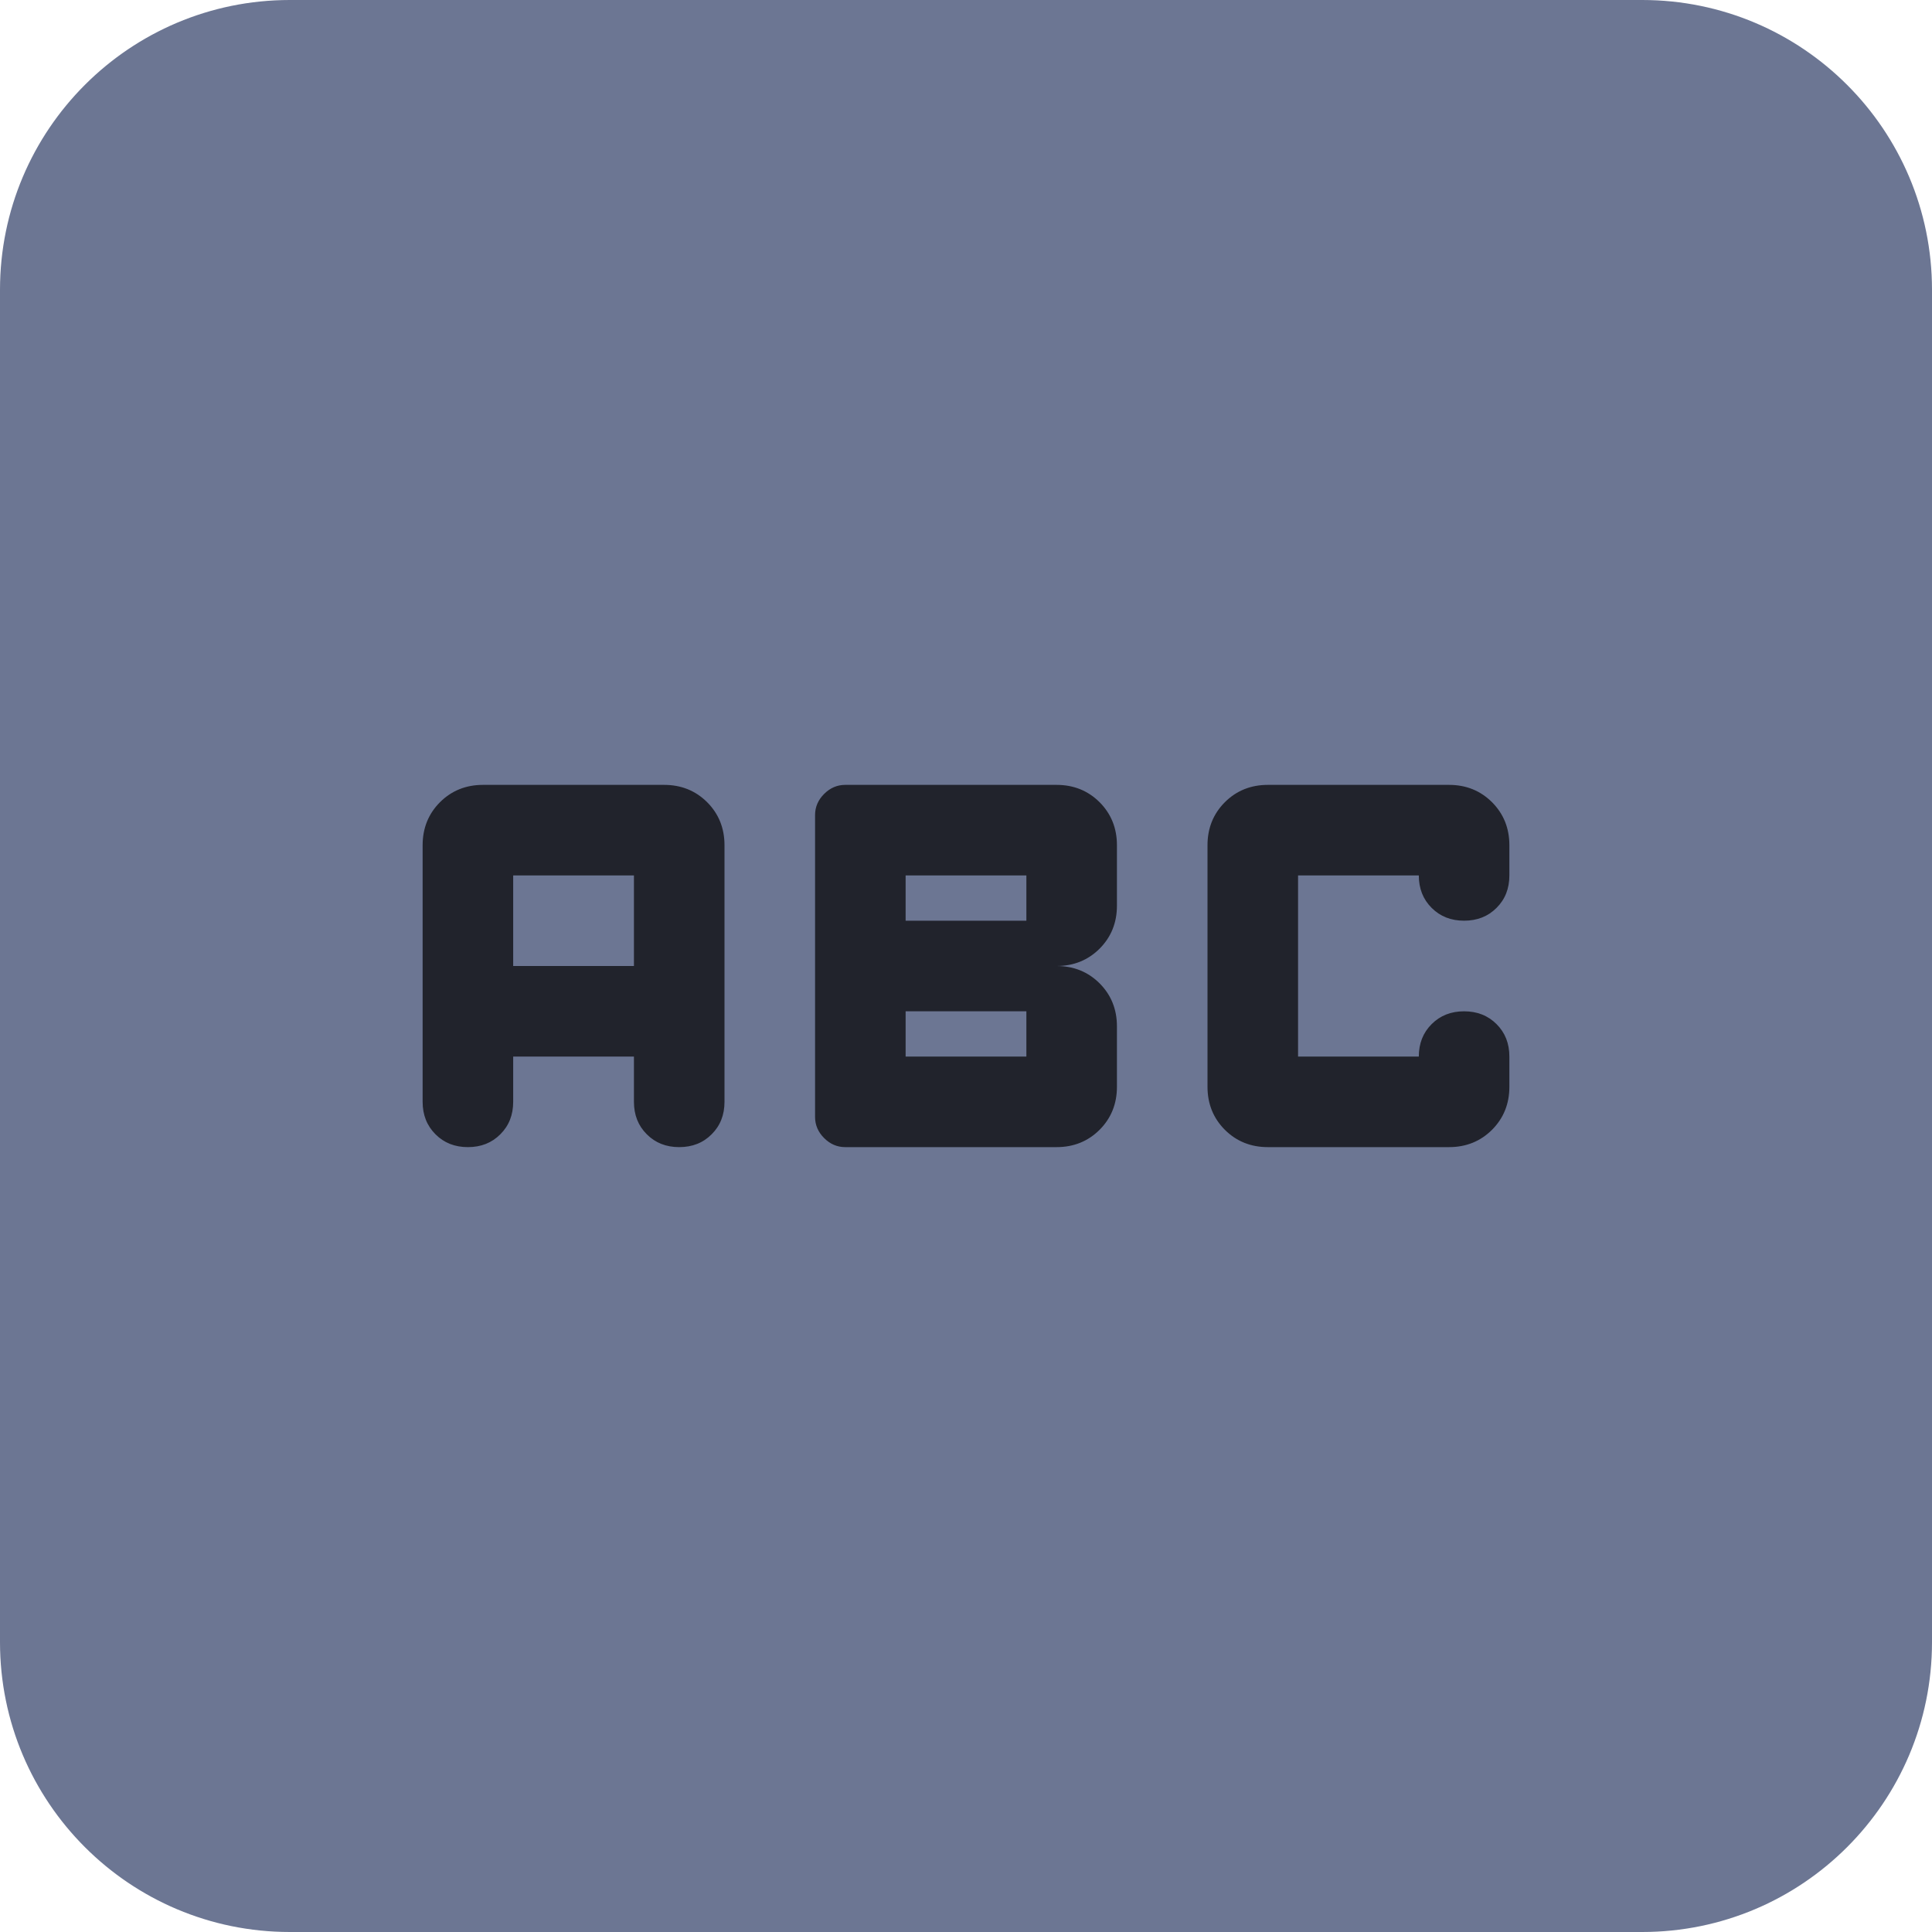
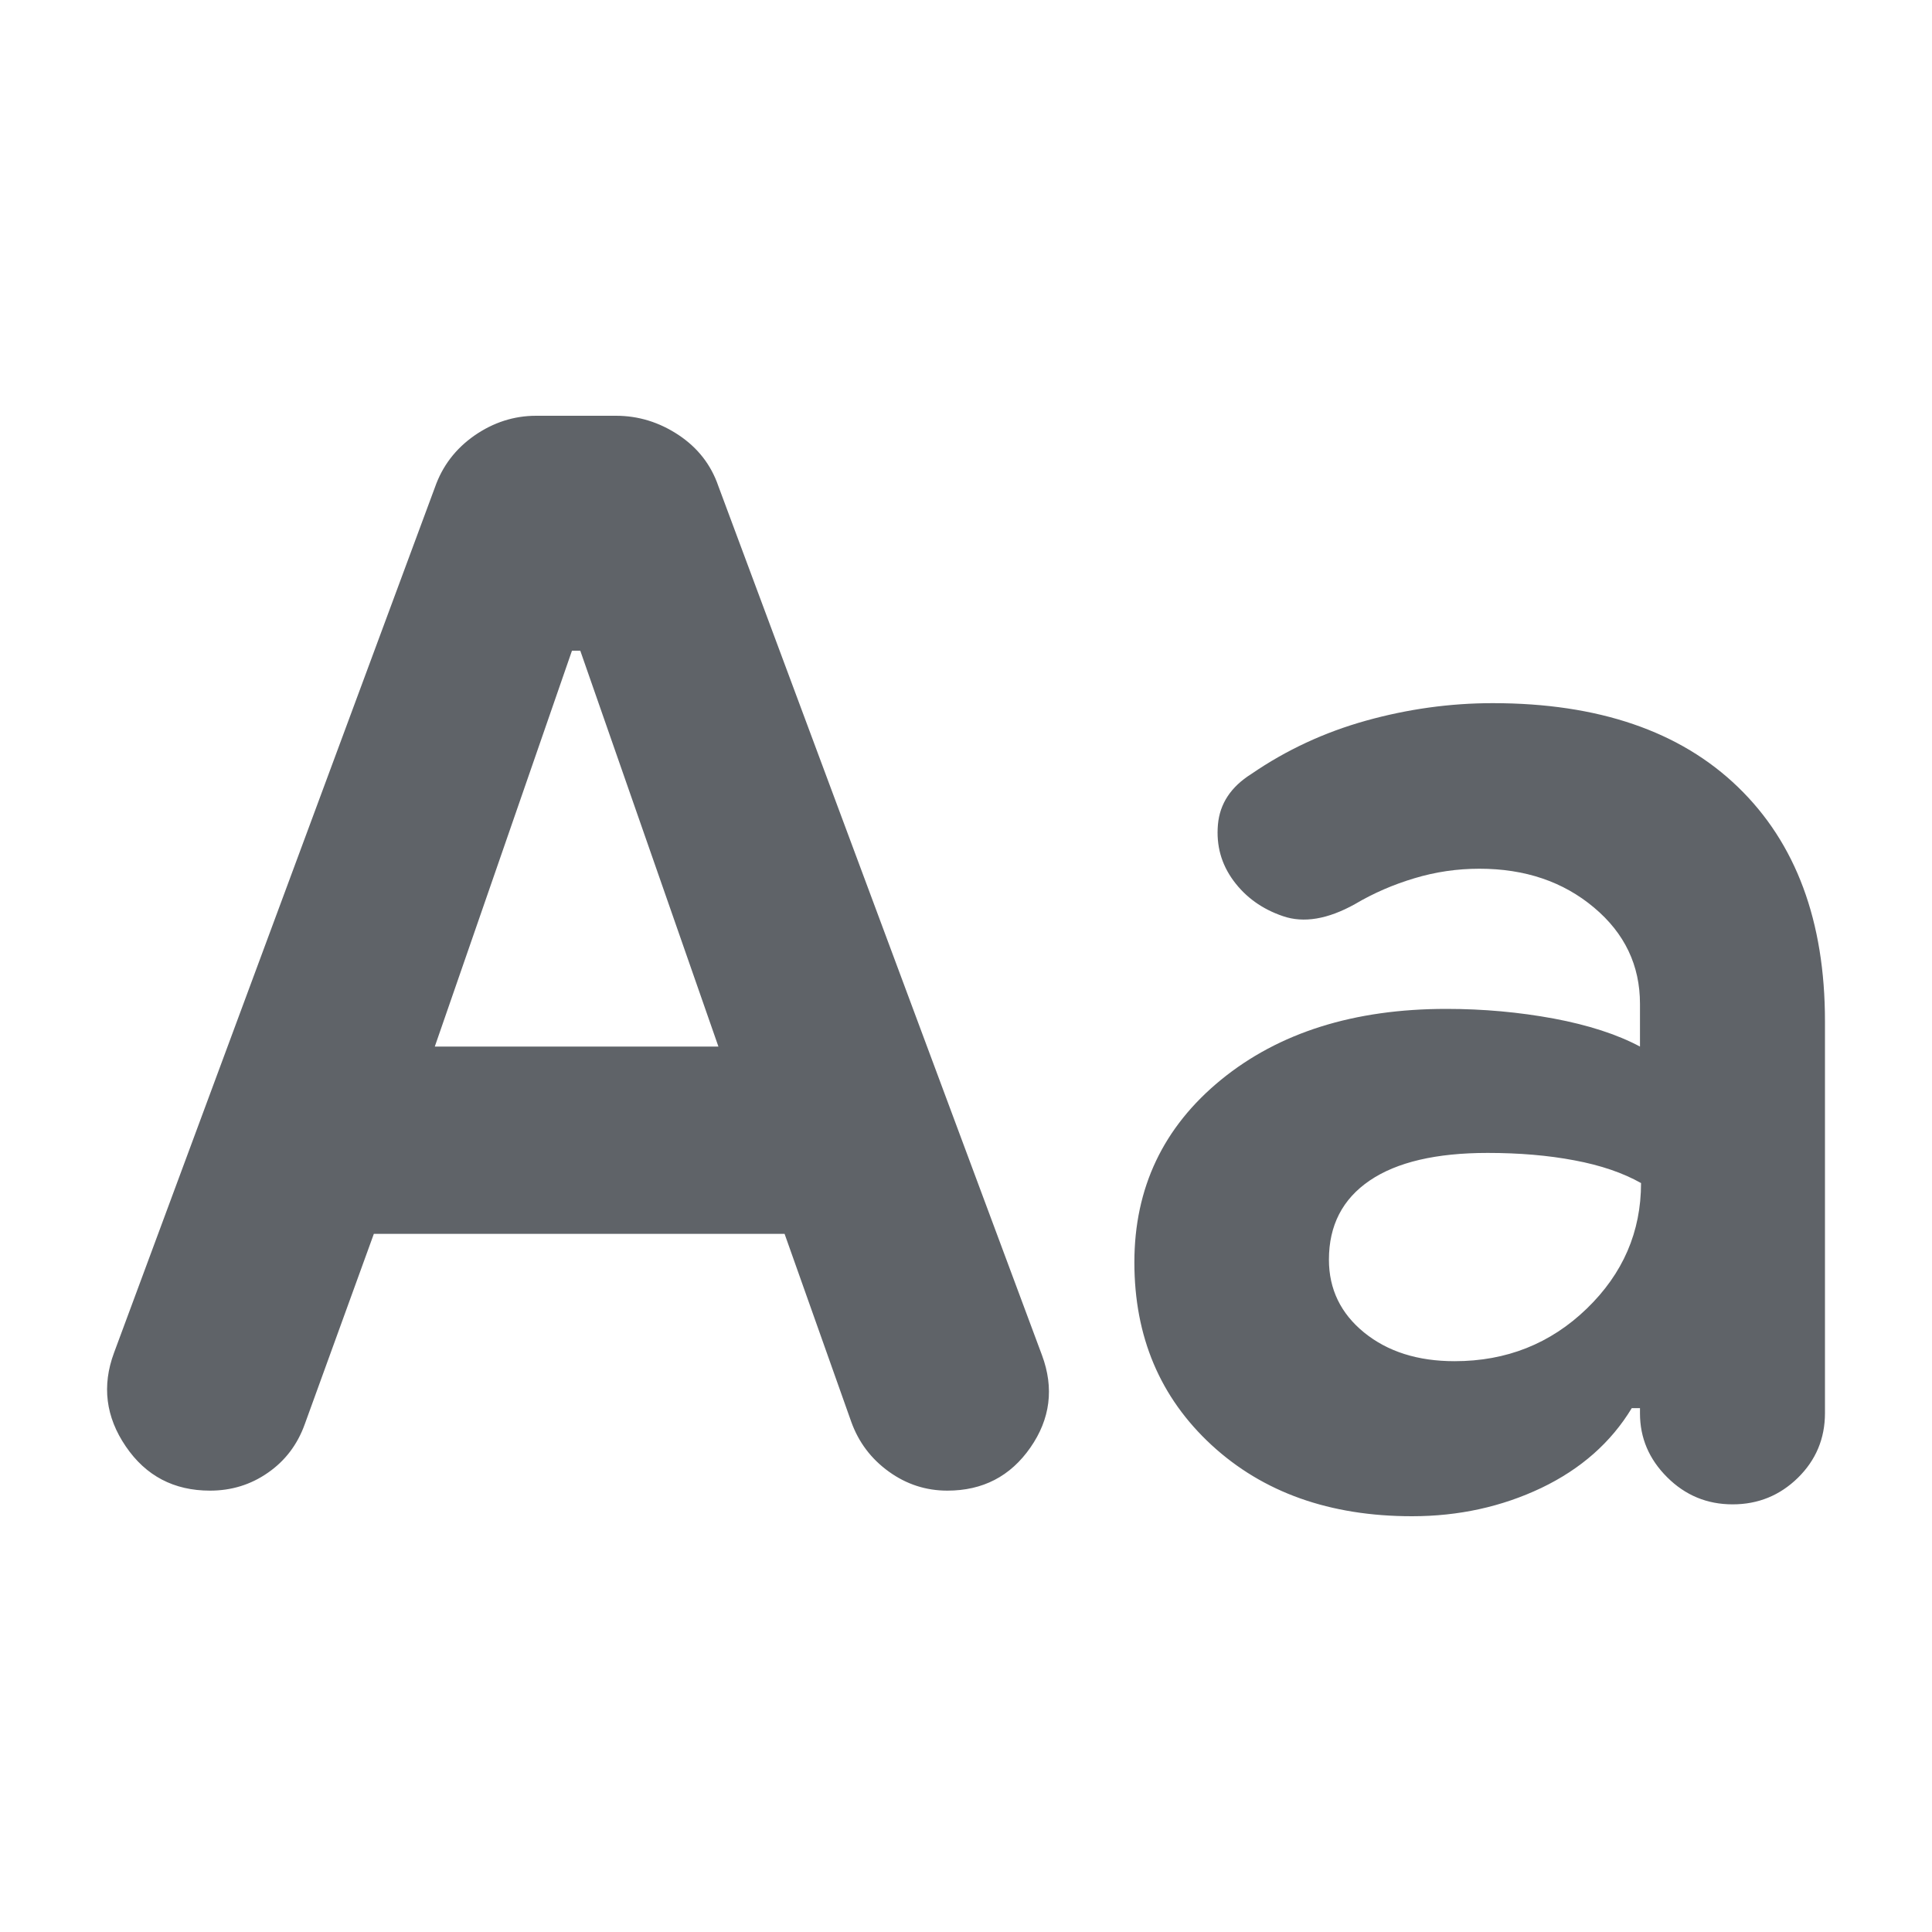
- <svg xmlns="http://www.w3.org/2000/svg" width="40" height="40" viewBox="0 0 40 40" fill="none">
-   <rect x="0.5" y="0.5" width="39" height="39" rx="5.5" fill="#6c7693" />
-   <rect x="0.5" y="0.5" width="39" height="39" rx="5.5" stroke="#6c7693" />
-   <path d="M17.5 23.75C17.333 23.75 17.188 23.688 17.062 23.562C16.938 23.438 16.875 23.292 16.875 23.125V16.875C16.875 16.708 16.938 16.562 17.062 16.438C17.188 16.312 17.333 16.25 17.5 16.25H21.875C22.229 16.25 22.526 16.37 22.766 16.609C23.005 16.849 23.125 17.146 23.125 17.5V18.75C23.125 19.104 23.005 19.401 22.766 19.641C22.526 19.88 22.229 20 21.875 20C22.229 20 22.526 20.12 22.766 20.359C23.005 20.599 23.125 20.896 23.125 21.25V22.5C23.125 22.854 23.005 23.151 22.766 23.391C22.526 23.63 22.229 23.75 21.875 23.75H17.5ZM18.75 19.062H21.25V18.125H18.75V19.062ZM18.75 21.875H21.25V20.938H18.75V21.875ZM9.688 23.75C9.417 23.75 9.193 23.662 9.016 23.484C8.839 23.307 8.75 23.083 8.75 22.812V17.5C8.75 17.146 8.87 16.849 9.109 16.609C9.349 16.37 9.646 16.25 10 16.25H13.75C14.104 16.25 14.401 16.37 14.641 16.609C14.88 16.849 15 17.146 15 17.5V22.812C15 23.083 14.912 23.307 14.734 23.484C14.557 23.662 14.333 23.75 14.062 23.75C13.792 23.75 13.568 23.662 13.391 23.484C13.213 23.307 13.125 23.083 13.125 22.812V21.875H10.625V22.812C10.625 23.083 10.537 23.307 10.359 23.484C10.182 23.662 9.958 23.75 9.688 23.75ZM10.625 20H13.125V18.125H10.625V20ZM26.25 23.75C25.896 23.75 25.599 23.63 25.359 23.391C25.12 23.151 25 22.854 25 22.5V17.5C25 17.146 25.12 16.849 25.359 16.609C25.599 16.37 25.896 16.25 26.25 16.25H30C30.354 16.25 30.651 16.37 30.891 16.609C31.13 16.849 31.25 17.146 31.25 17.5V18.125C31.25 18.396 31.162 18.62 30.984 18.797C30.807 18.974 30.583 19.062 30.312 19.062C30.042 19.062 29.818 18.974 29.641 18.797C29.463 18.62 29.375 18.396 29.375 18.125H26.875V21.875H29.375C29.375 21.604 29.463 21.38 29.641 21.203C29.818 21.026 30.042 20.938 30.312 20.938C30.583 20.938 30.807 21.026 30.984 21.203C31.162 21.38 31.25 21.604 31.25 21.875V22.5C31.25 22.854 31.13 23.151 30.891 23.391C30.651 23.63 30.354 23.75 30 23.75H26.25Z" fill="#21232c" />
+ <svg xmlns="http://www.w3.org/2000/svg" width="20" height="20" viewBox="0 0 20 20" fill="none">
+   <path d="M3.87 12.773L3.155 14.743C3.079 14.955 2.951 15.123 2.773 15.246C2.595 15.37 2.395 15.431 2.174 15.431C1.801 15.431 1.51 15.279 1.302 14.973C1.094 14.668 1.054 14.345 1.18 14.005L4.502 5.046C4.579 4.825 4.715 4.646 4.911 4.509C5.107 4.373 5.32 4.304 5.55 4.304H6.377C6.608 4.304 6.823 4.37 7.023 4.502C7.222 4.634 7.36 4.81 7.436 5.031L10.787 14.03C10.913 14.37 10.873 14.689 10.666 14.986C10.459 15.283 10.173 15.431 9.807 15.431C9.586 15.431 9.384 15.366 9.201 15.234C9.018 15.102 8.888 14.93 8.812 14.718L8.122 12.773H3.87ZM4.501 10.834H7.437L6.007 6.736H5.921L4.501 10.834ZM14.617 15.696C13.767 15.696 13.075 15.45 12.542 14.959C12.009 14.467 11.743 13.837 11.743 13.068C11.743 12.297 12.042 11.667 12.64 11.178C13.239 10.689 14.017 10.444 14.973 10.444C15.357 10.444 15.727 10.478 16.084 10.544C16.441 10.611 16.739 10.707 16.977 10.834V10.392C16.977 9.994 16.819 9.661 16.5 9.394C16.182 9.127 15.787 8.993 15.315 8.993C15.083 8.993 14.859 9.026 14.641 9.092C14.423 9.157 14.218 9.246 14.027 9.359C13.745 9.516 13.496 9.558 13.281 9.484C13.066 9.411 12.895 9.288 12.769 9.117C12.643 8.946 12.589 8.753 12.608 8.536C12.627 8.32 12.742 8.145 12.954 8.012C13.315 7.764 13.711 7.58 14.142 7.46C14.573 7.34 15.01 7.279 15.453 7.279C16.546 7.279 17.393 7.569 17.992 8.148C18.592 8.728 18.892 9.536 18.892 10.572V14.628C18.892 14.892 18.798 15.115 18.612 15.298C18.425 15.481 18.2 15.573 17.936 15.573C17.672 15.573 17.447 15.48 17.259 15.293C17.071 15.106 16.977 14.886 16.977 14.631V14.577H16.892C16.677 14.932 16.365 15.207 15.956 15.403C15.546 15.598 15.1 15.696 14.617 15.696ZM15.058 14.091C15.594 14.091 16.05 13.91 16.425 13.548C16.801 13.185 16.988 12.752 16.988 12.247C16.802 12.142 16.572 12.063 16.299 12.012C16.026 11.96 15.726 11.935 15.4 11.935C14.867 11.935 14.46 12.03 14.179 12.221C13.898 12.412 13.757 12.685 13.757 13.04C13.757 13.345 13.879 13.597 14.121 13.794C14.365 13.992 14.677 14.091 15.058 14.091Z" fill="#5F6368" />
</svg>
